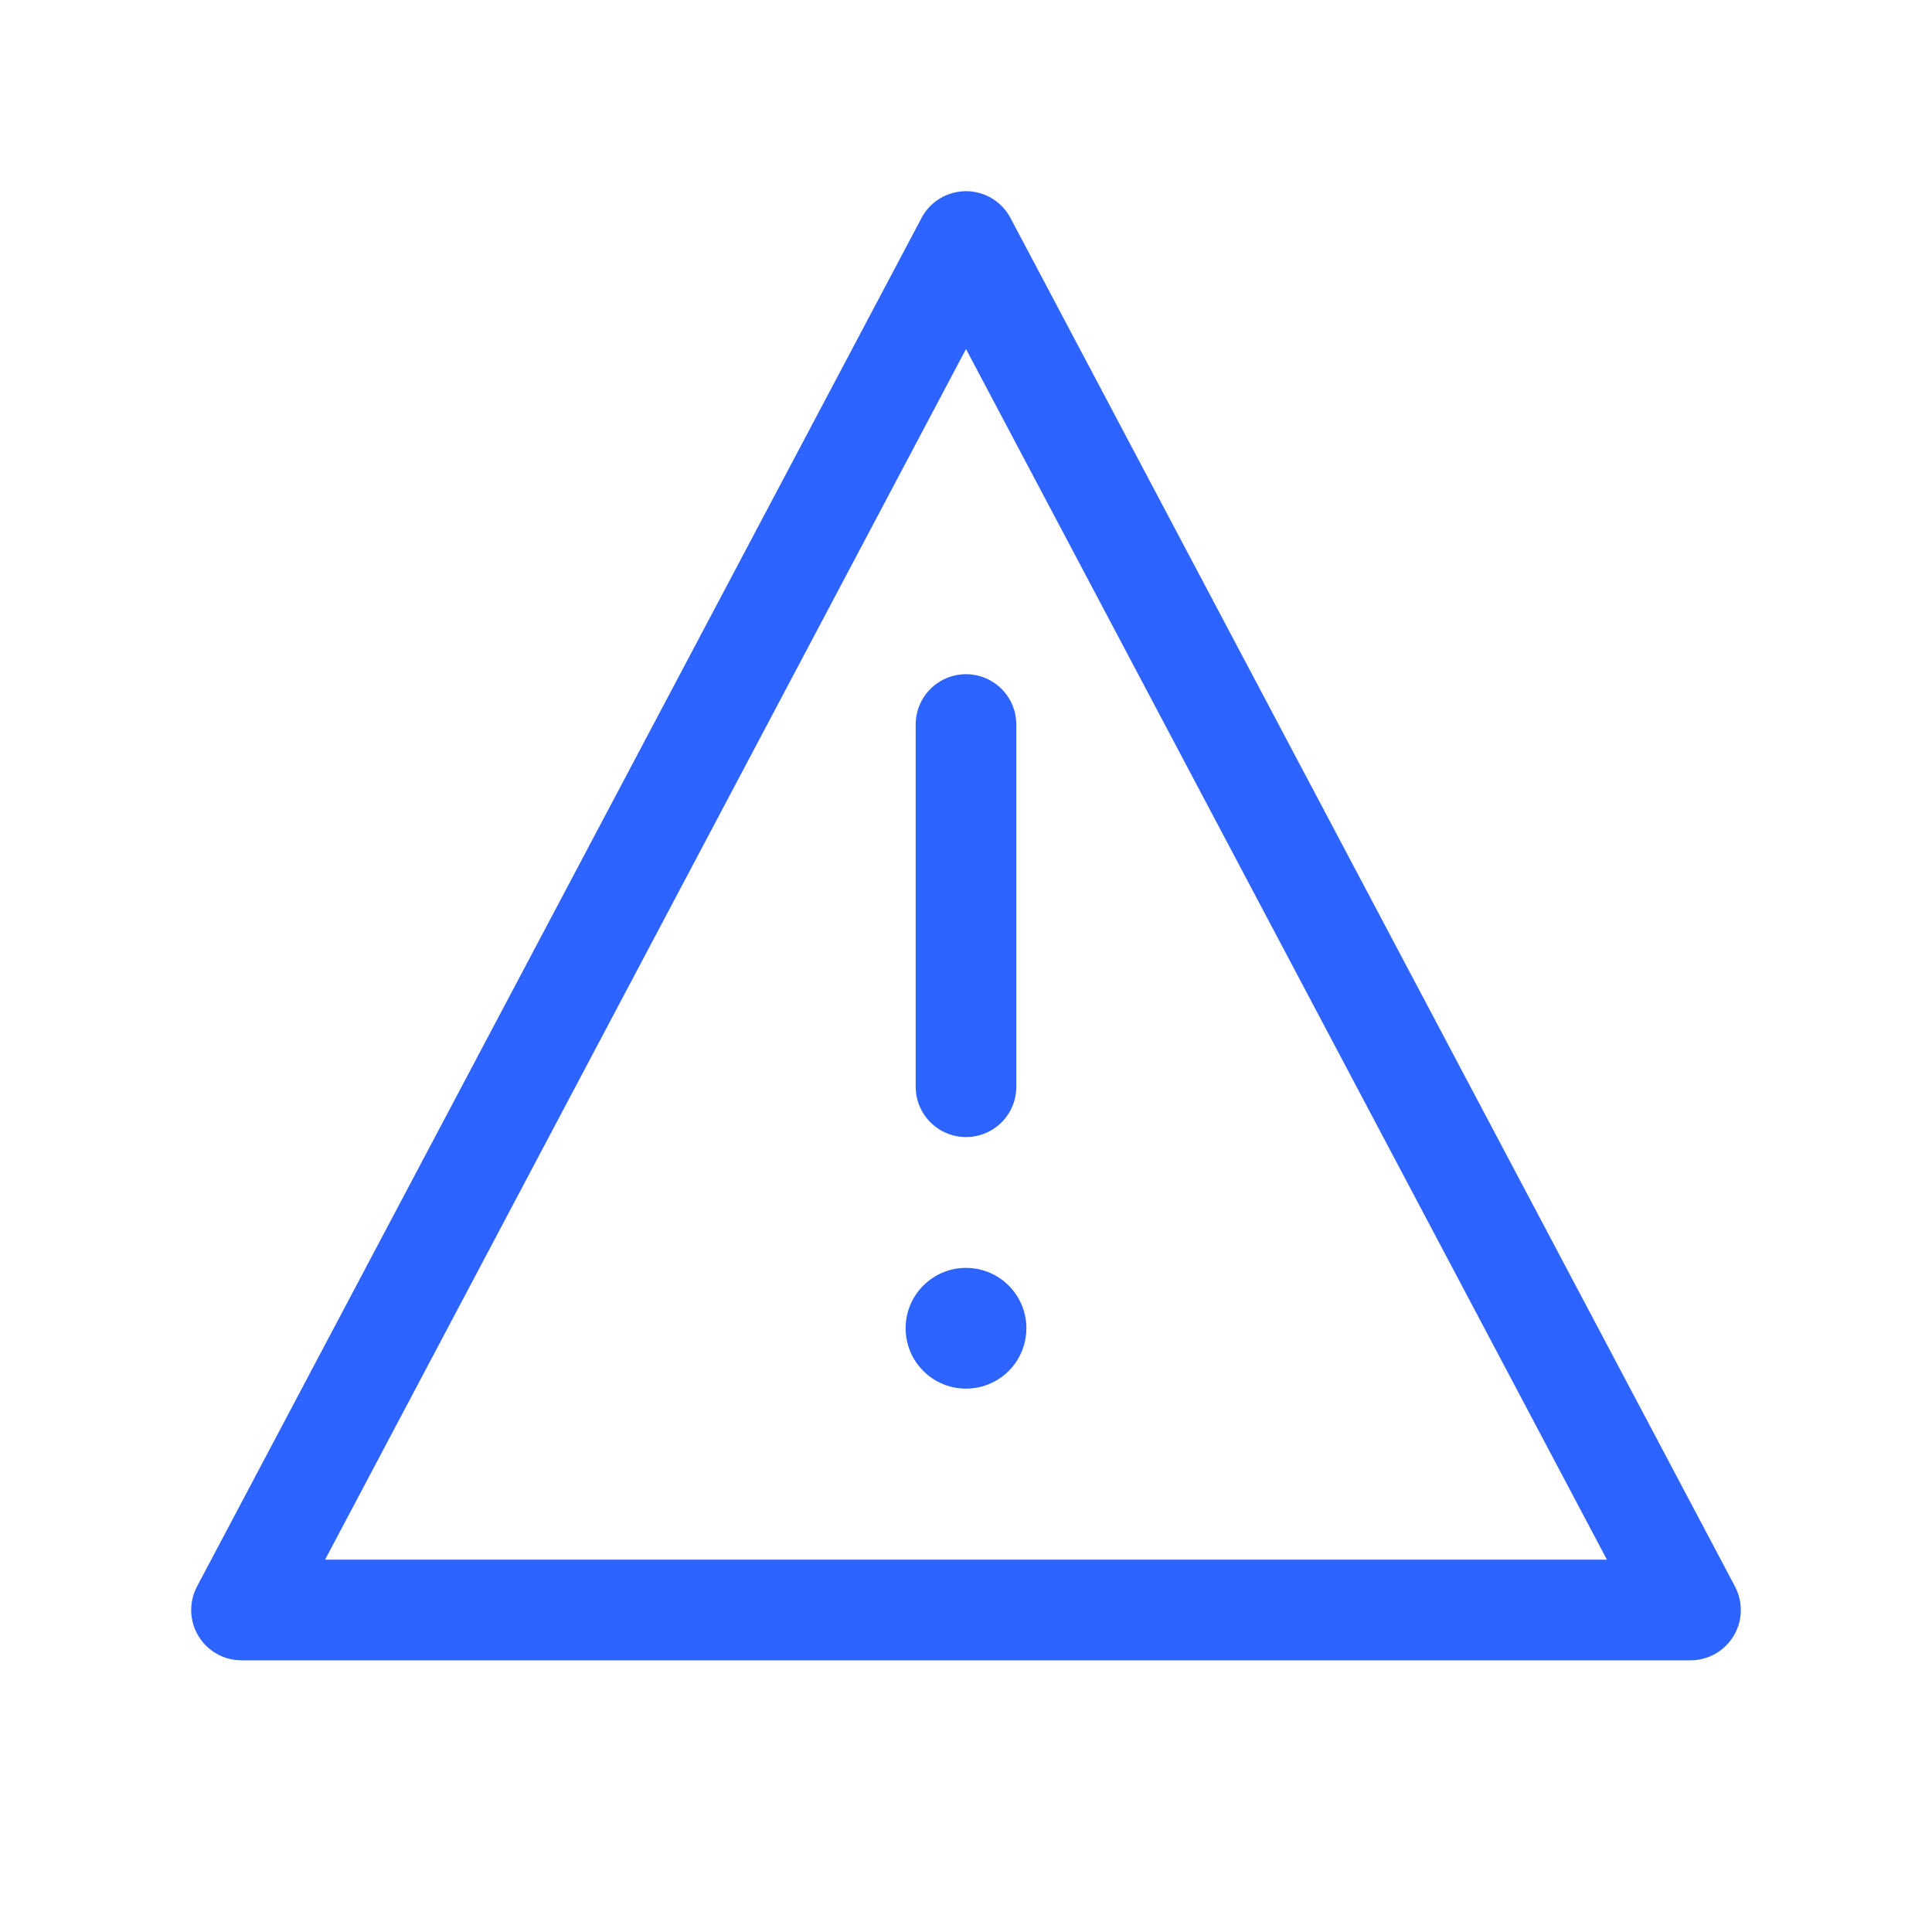
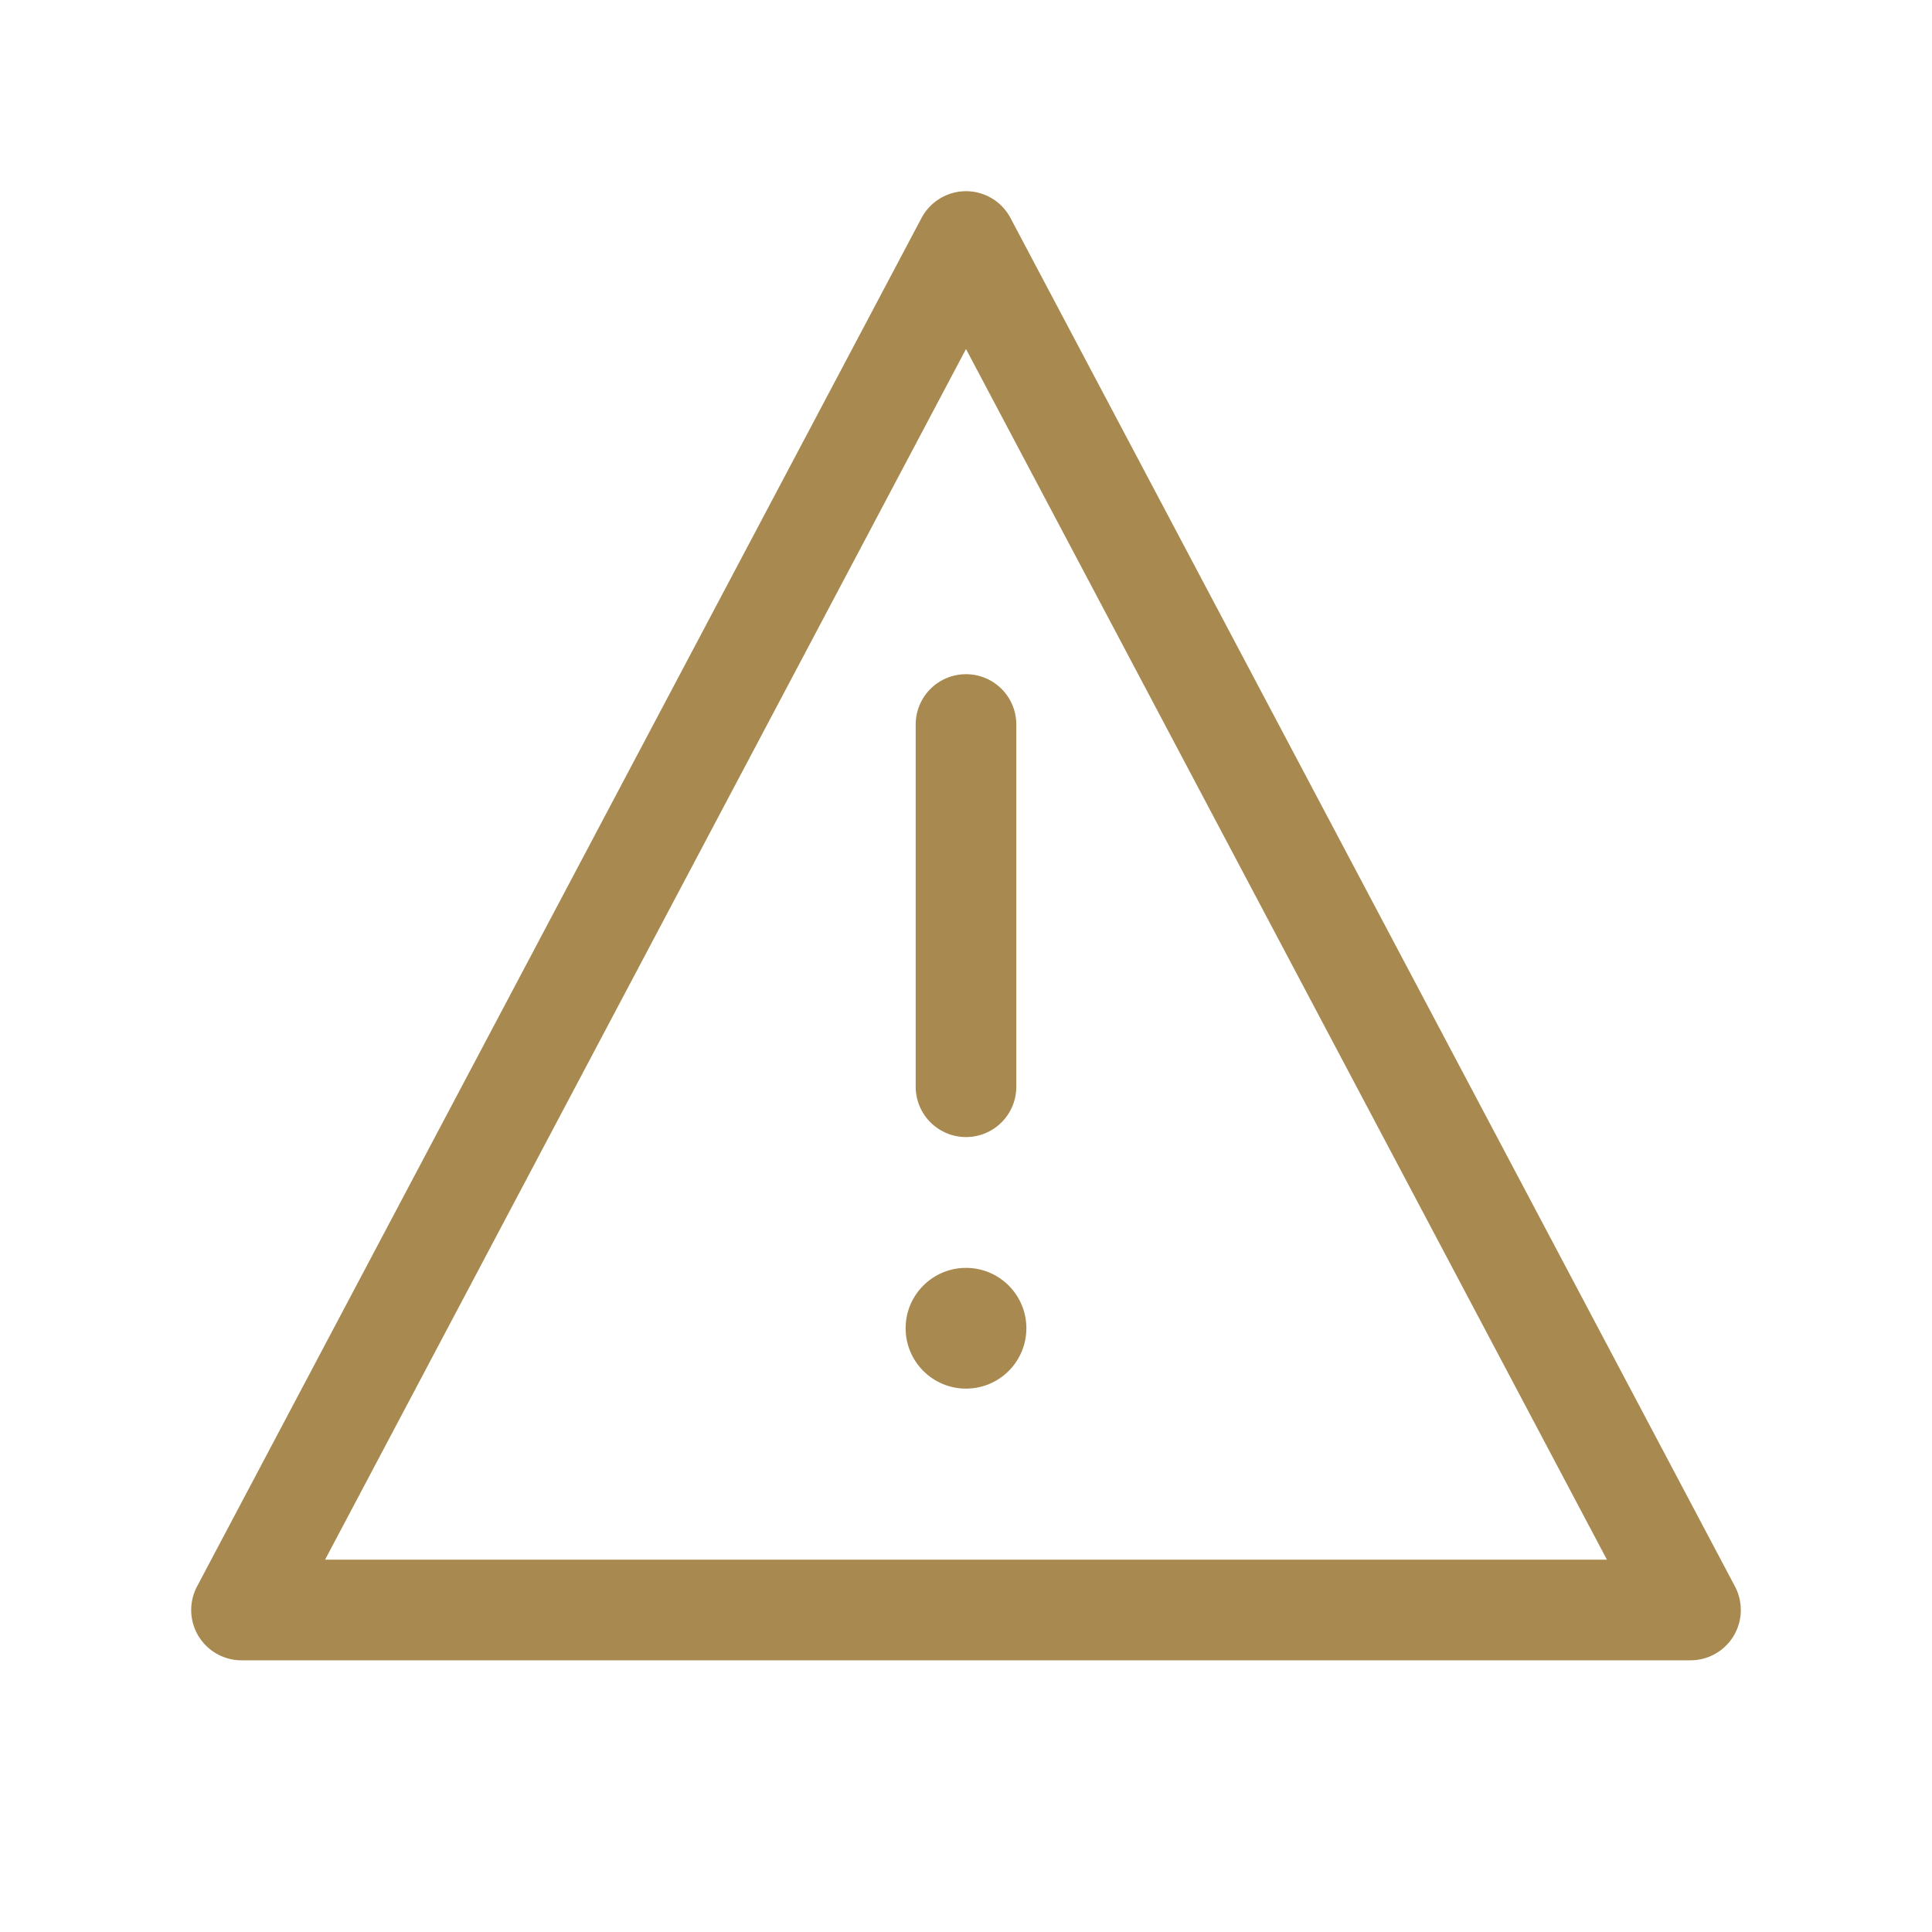
<svg xmlns="http://www.w3.org/2000/svg" viewBox="0 0 48 48" fill="none">
-   <path d="M24 6L6 40H42L24 6Z" stroke="#2d63ff" stroke-width="2.5" stroke-linejoin="round" />
-   <line x1="24" y1="18" x2="24" y2="27" stroke="#2d63ff" stroke-width="2.5" stroke-linecap="round" />
-   <circle cx="24" cy="33" r="1.5" fill="#2d63ff" />
+   <path d="M24 6L6 40H42L24 6Z" stroke="#A8894F" stroke-width="2.5" stroke-linejoin="round" />
+   <line x1="24" y1="18" x2="24" y2="27" stroke="#A8894F" stroke-width="2.5" stroke-linecap="round" />
+   <circle cx="24" cy="33" r="1.5" fill="#A8894F" />
</svg>
